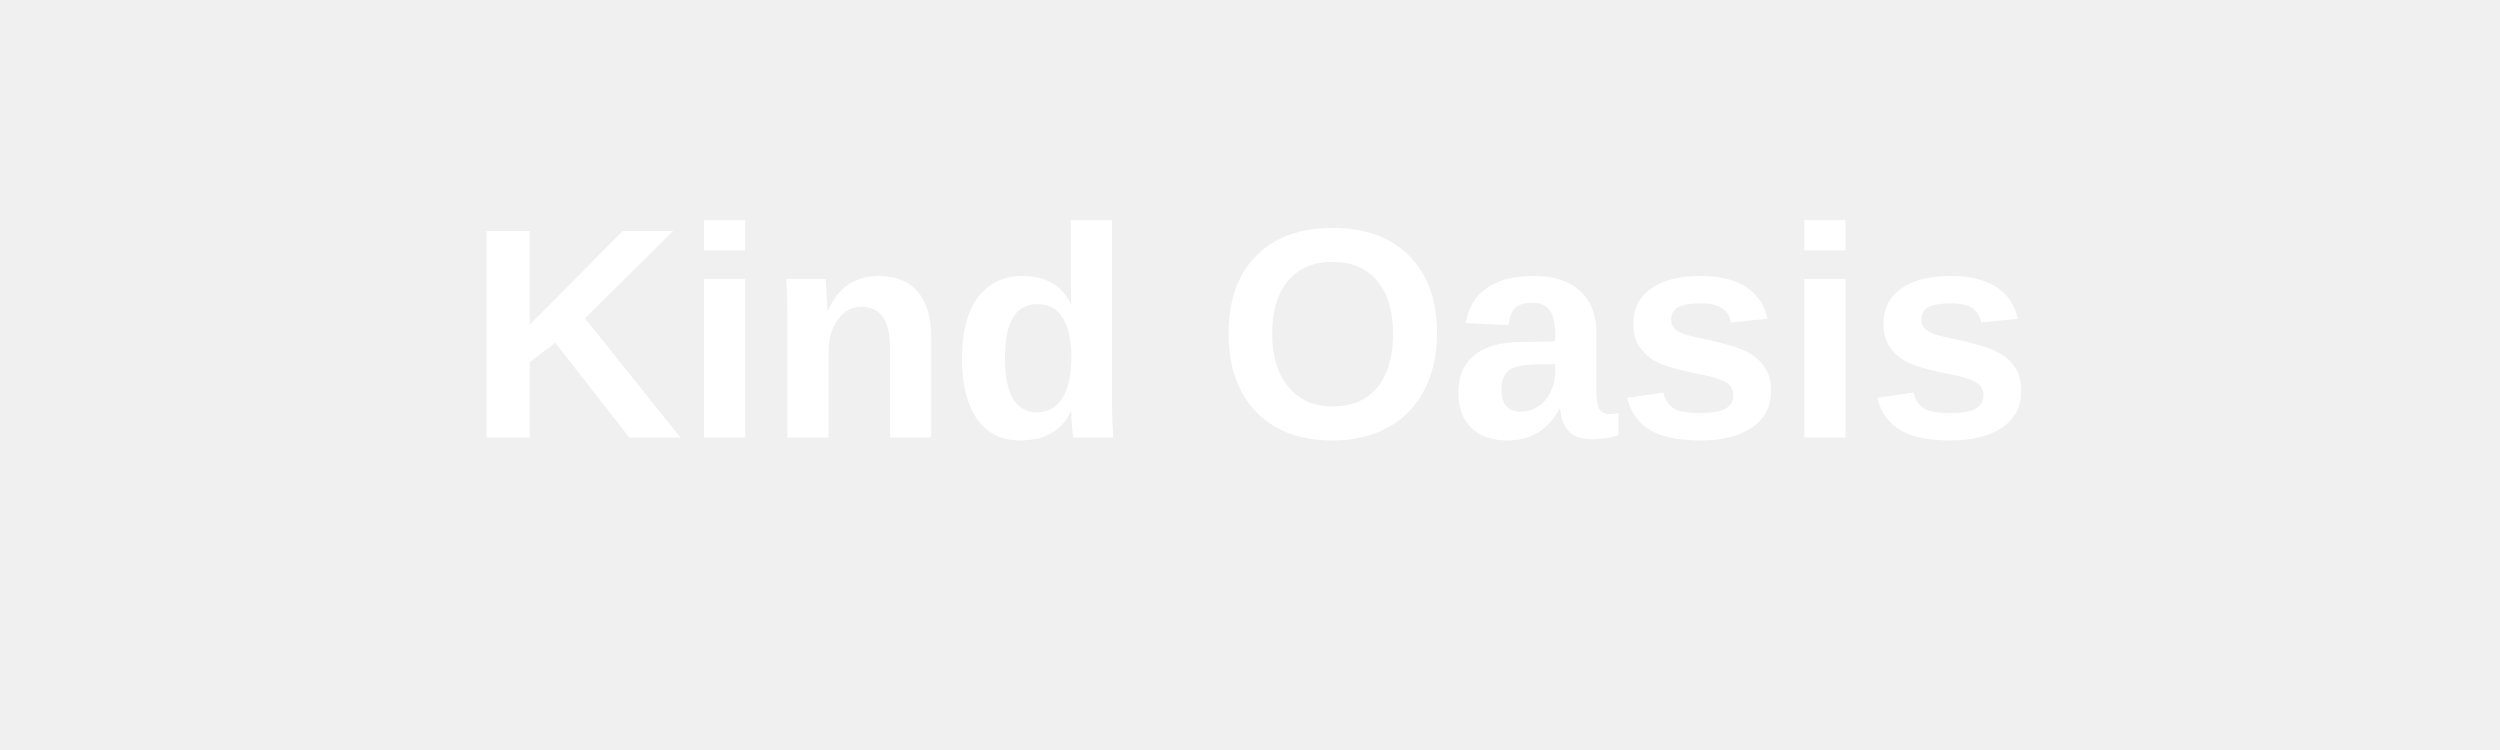
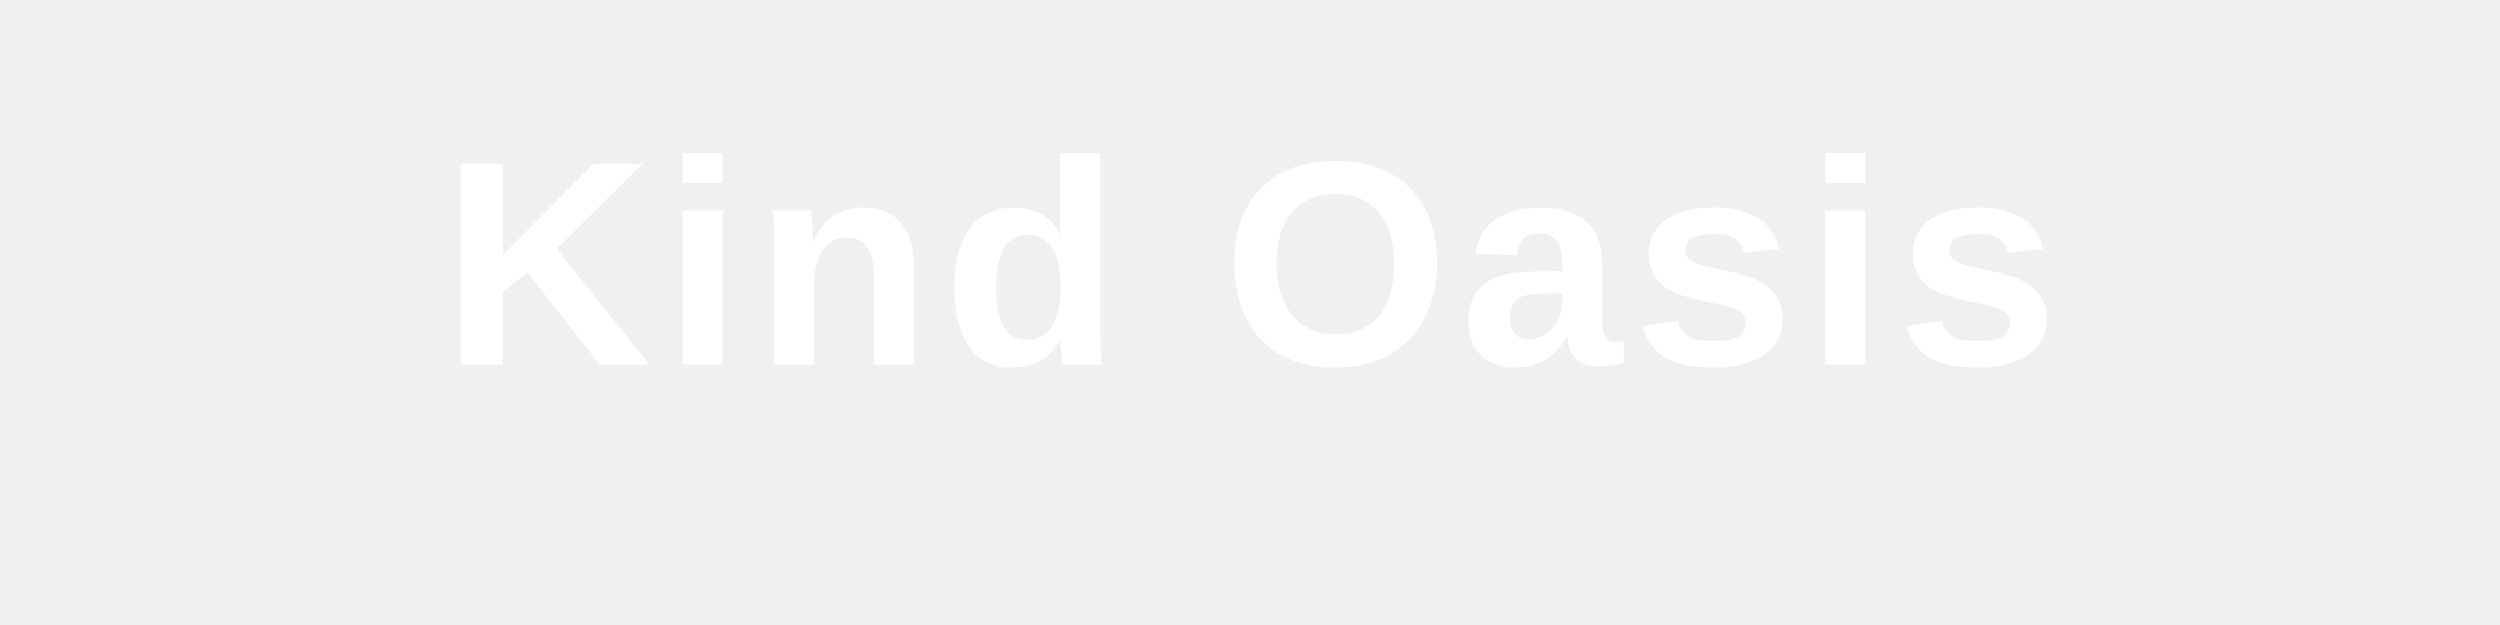
- <svg xmlns="http://www.w3.org/2000/svg" width="200" height="60" viewBox="0 0 200 60" fill="none">
-   <text x="100" y="35" font-family="Arial, sans-serif" font-size="24" font-weight="bold" text-anchor="middle" fill="white">Kind Oasis</text>
+ <svg xmlns="http://www.w3.org/2000/svg" width="240" height="60" viewBox="0 0 240 60" fill="none">
+   <text x="120" y="35" font-family="Arial, sans-serif" font-size="28" font-weight="600" text-anchor="middle" fill="white" letter-spacing="1px">Kind Oasis</text>
</svg>
